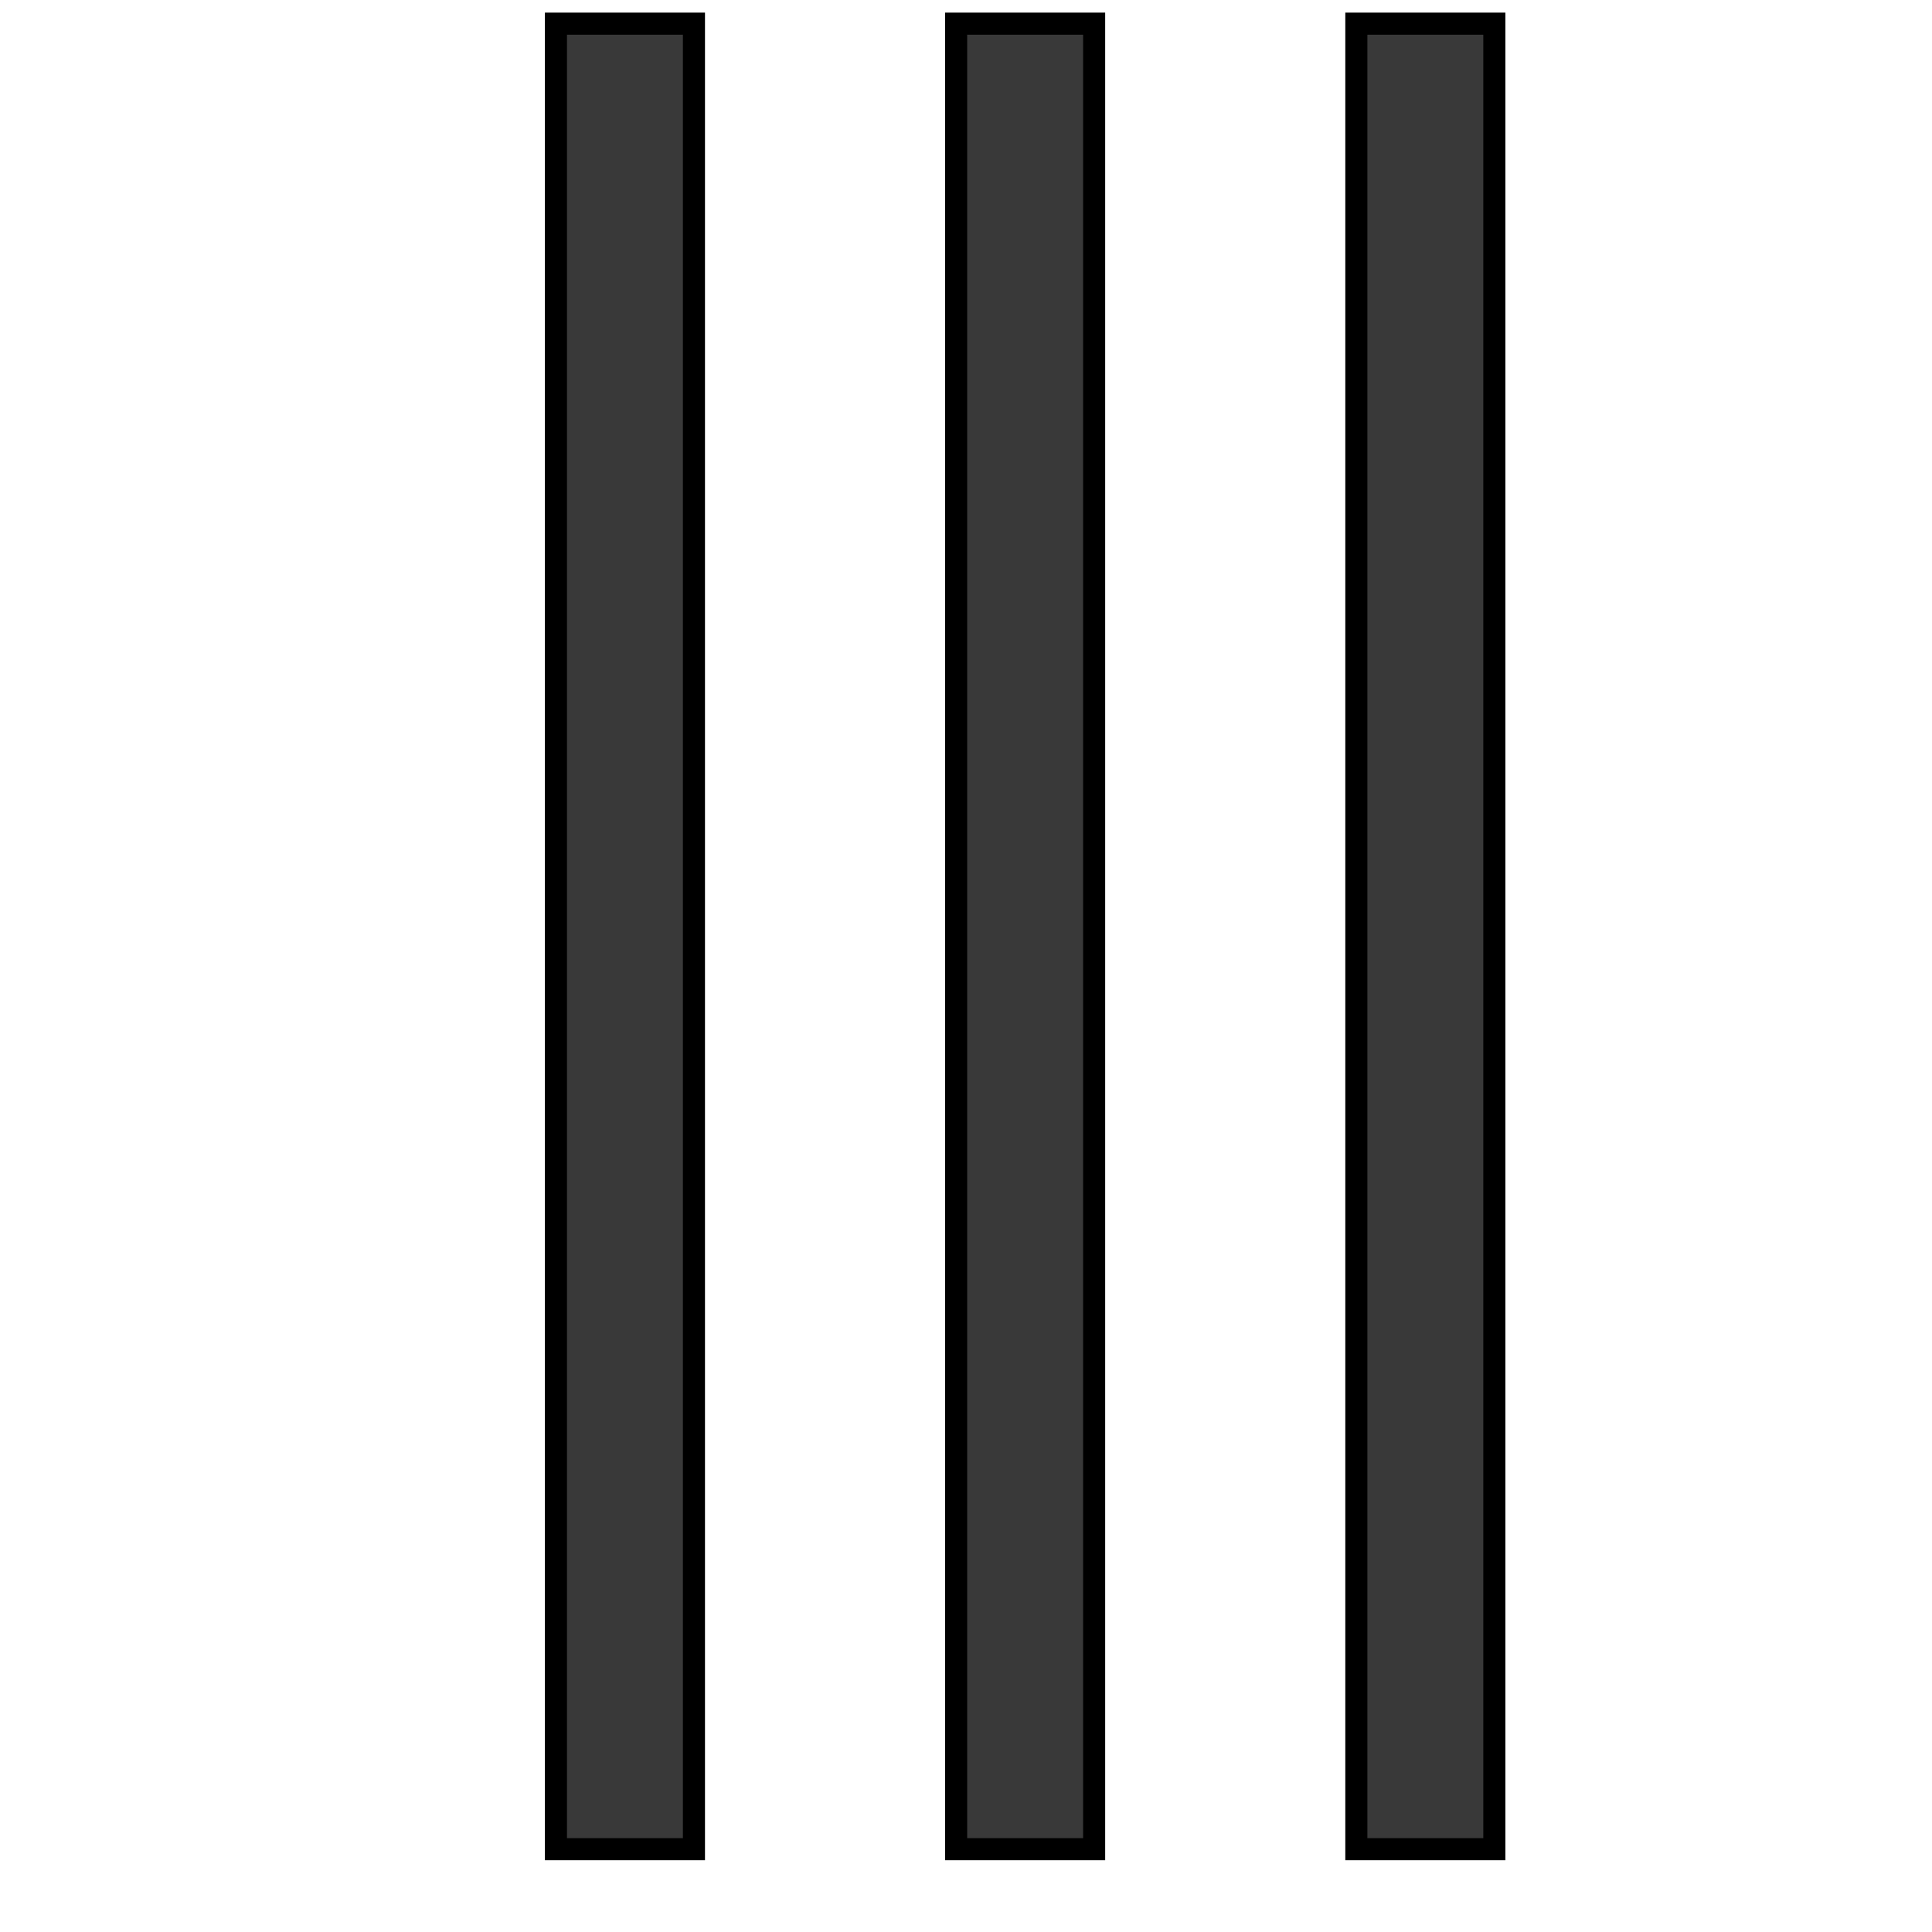
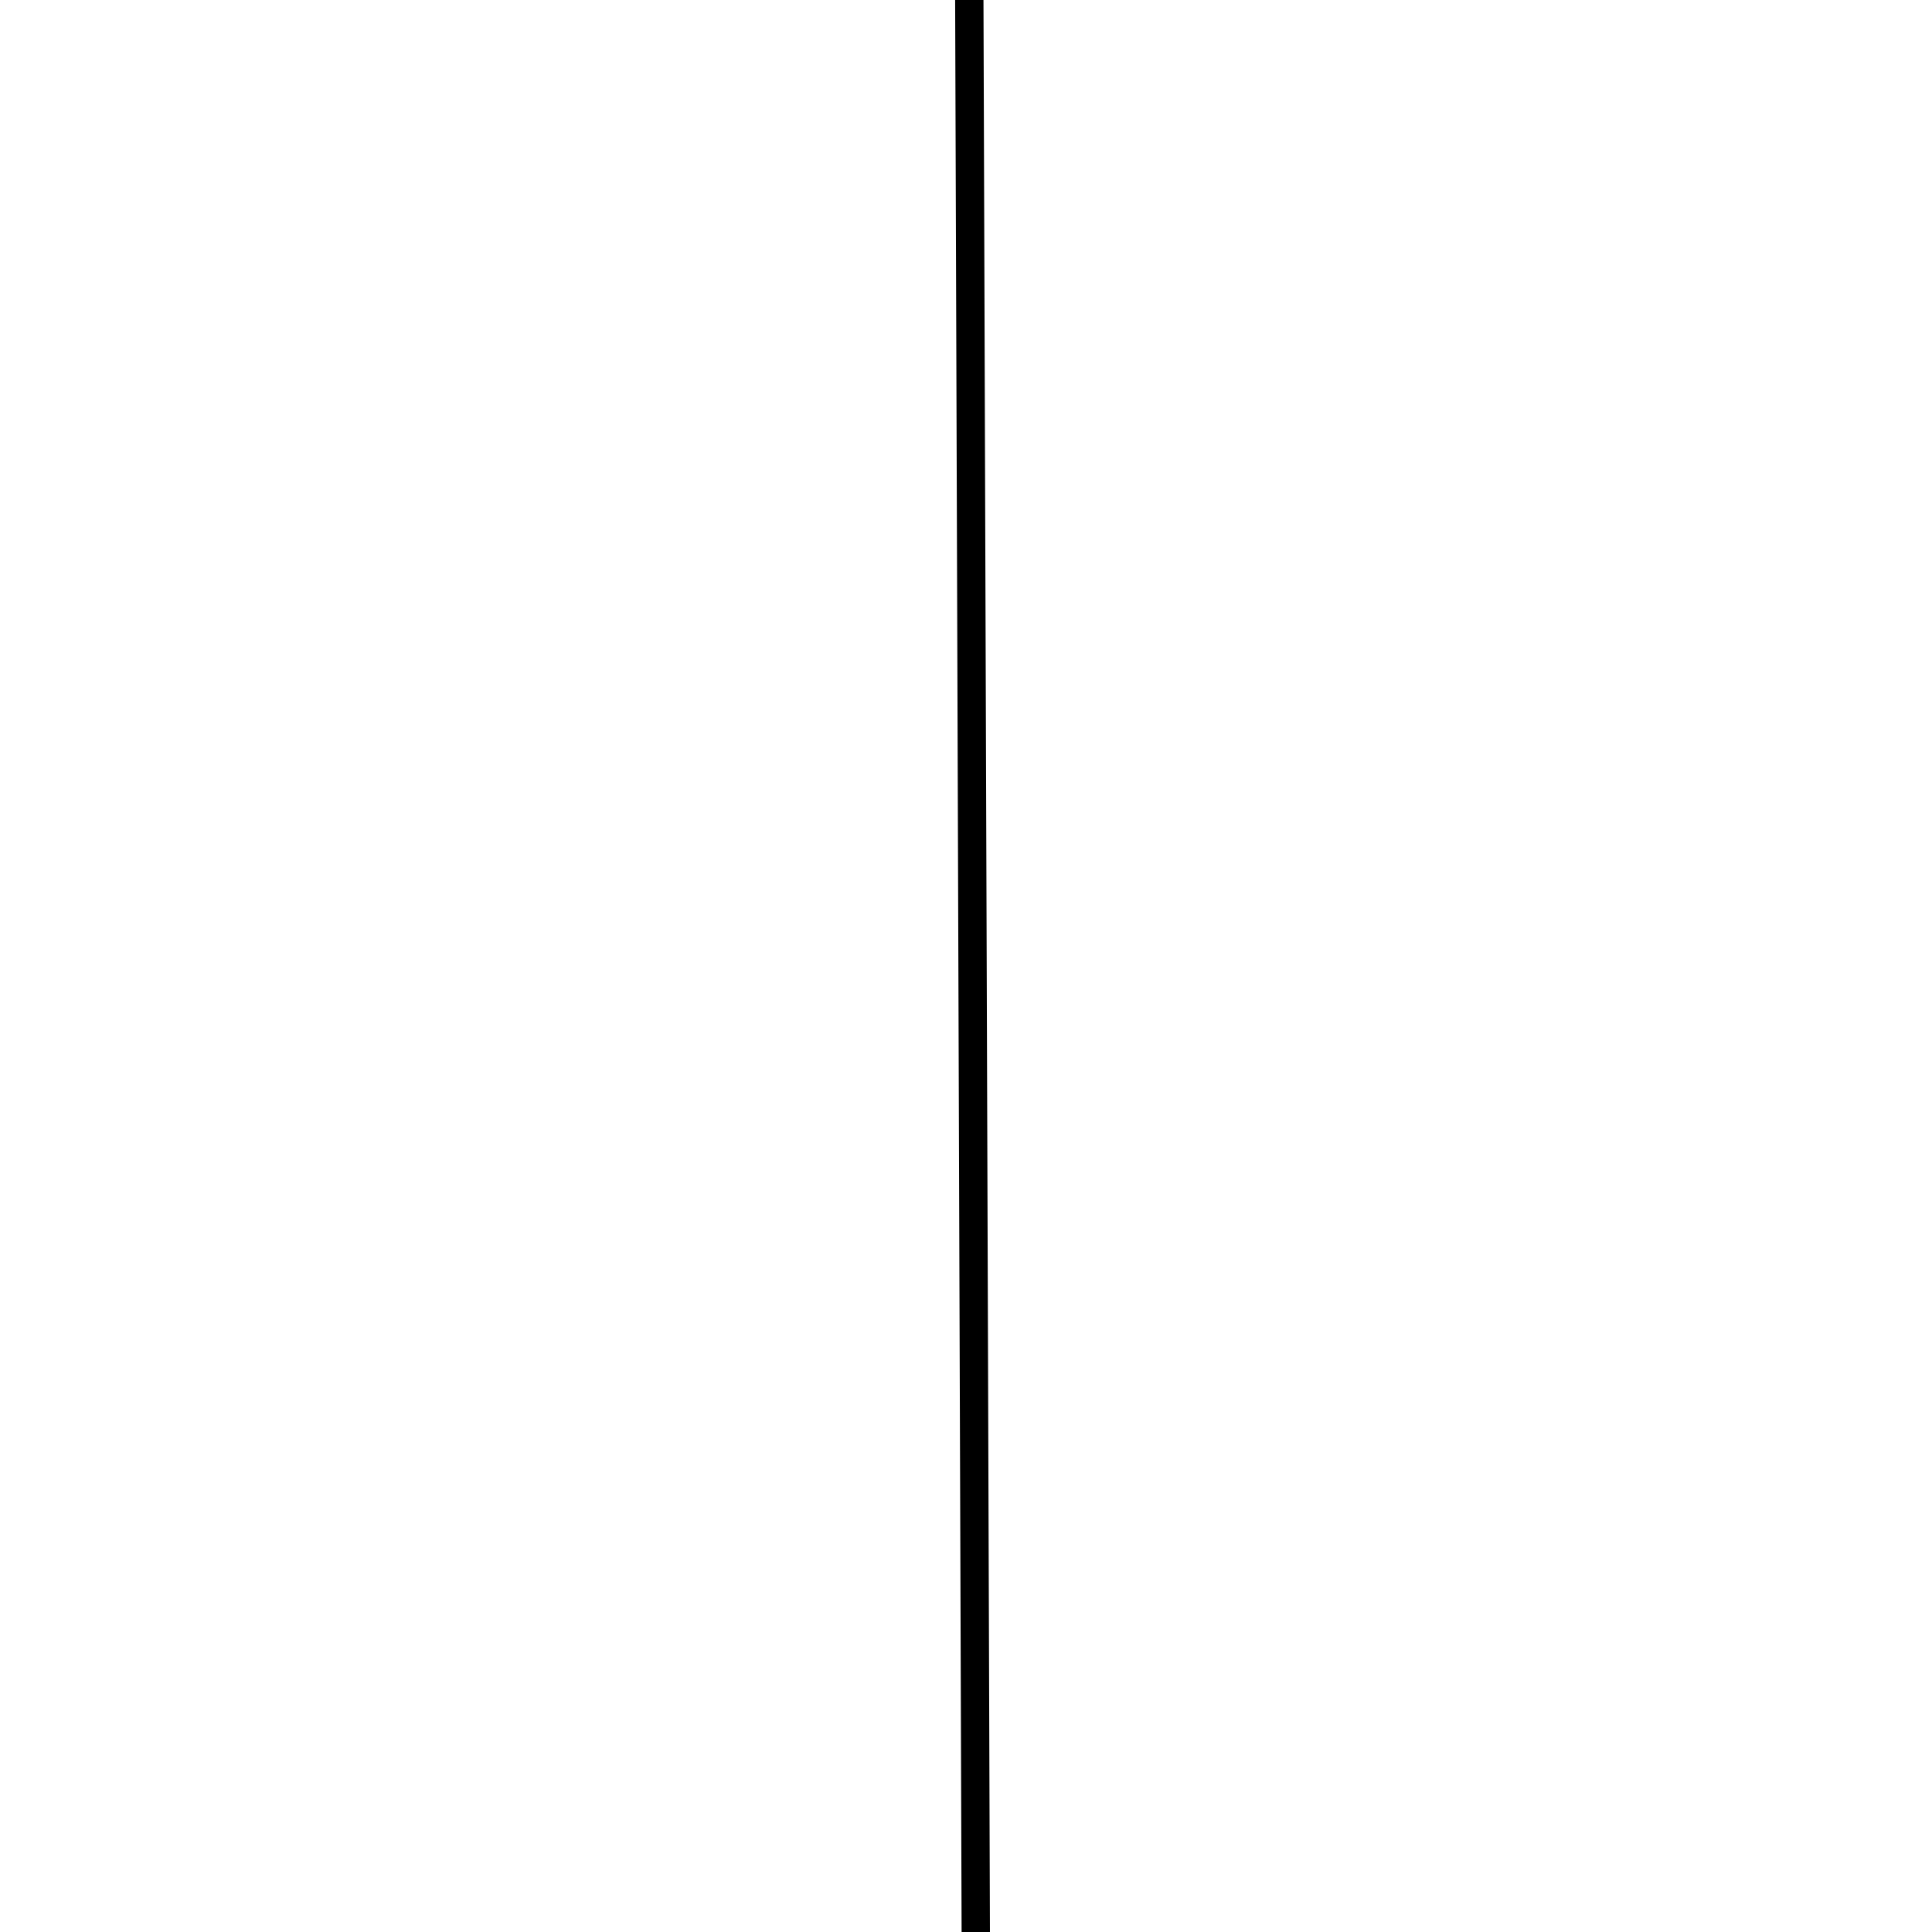
- <svg xmlns="http://www.w3.org/2000/svg" width="175" height="175" id="svg2" version="1.1">
+ <svg xmlns="http://www.w3.org/2000/svg" width="150" height="150" id="svg2" version="1.1">
  <defs id="defs4" />
-   <g id="layer2">
-     <g id="g3839">
-       <rect y="2.143" x="50.357" height="165.357" width="12.5" id="rect3060" style="fill:#393939;fill-opacity:1;fill-rule:evenodd;stroke:#000000;stroke-width:2;stroke-linecap:butt;stroke-linejoin:miter;stroke-opacity:1;stroke-miterlimit:4;stroke-dasharray:none" />
-       <rect style="fill:#393939;fill-opacity:1;fill-rule:evenodd;stroke:#000000;stroke-width:2;stroke-linecap:butt;stroke-linejoin:miter;stroke-opacity:1;stroke-miterlimit:4;stroke-dasharray:none" id="rect3830" width="12.5" height="165.357" x="86.607" y="2.143" />
-       <rect y="2.143" x="122.857" height="165.357" width="12.5" id="rect3832" style="fill:#393939;fill-opacity:1;fill-rule:evenodd;stroke:#000000;stroke-width:2;stroke-linecap:butt;stroke-linejoin:miter;stroke-opacity:1;stroke-miterlimit:4;stroke-dasharray:none" />
-     </g>
+   <g id="layer1" transform="translate(0,-902.3622)">
+     <path style="fill:none;stroke:#000000;stroke-width:2.2;stroke-linecap:butt;stroke-linejoin:miter;stroke-opacity:1;stroke-miterlimit:4;stroke-dasharray:none" d="M 75.256,-0.26 75.761,150.505" id="path2985" transform="translate(0,902.3622)" />
  </g>
-   <g id="layer1" transform="translate(0,-877.3622)" />
</svg>
